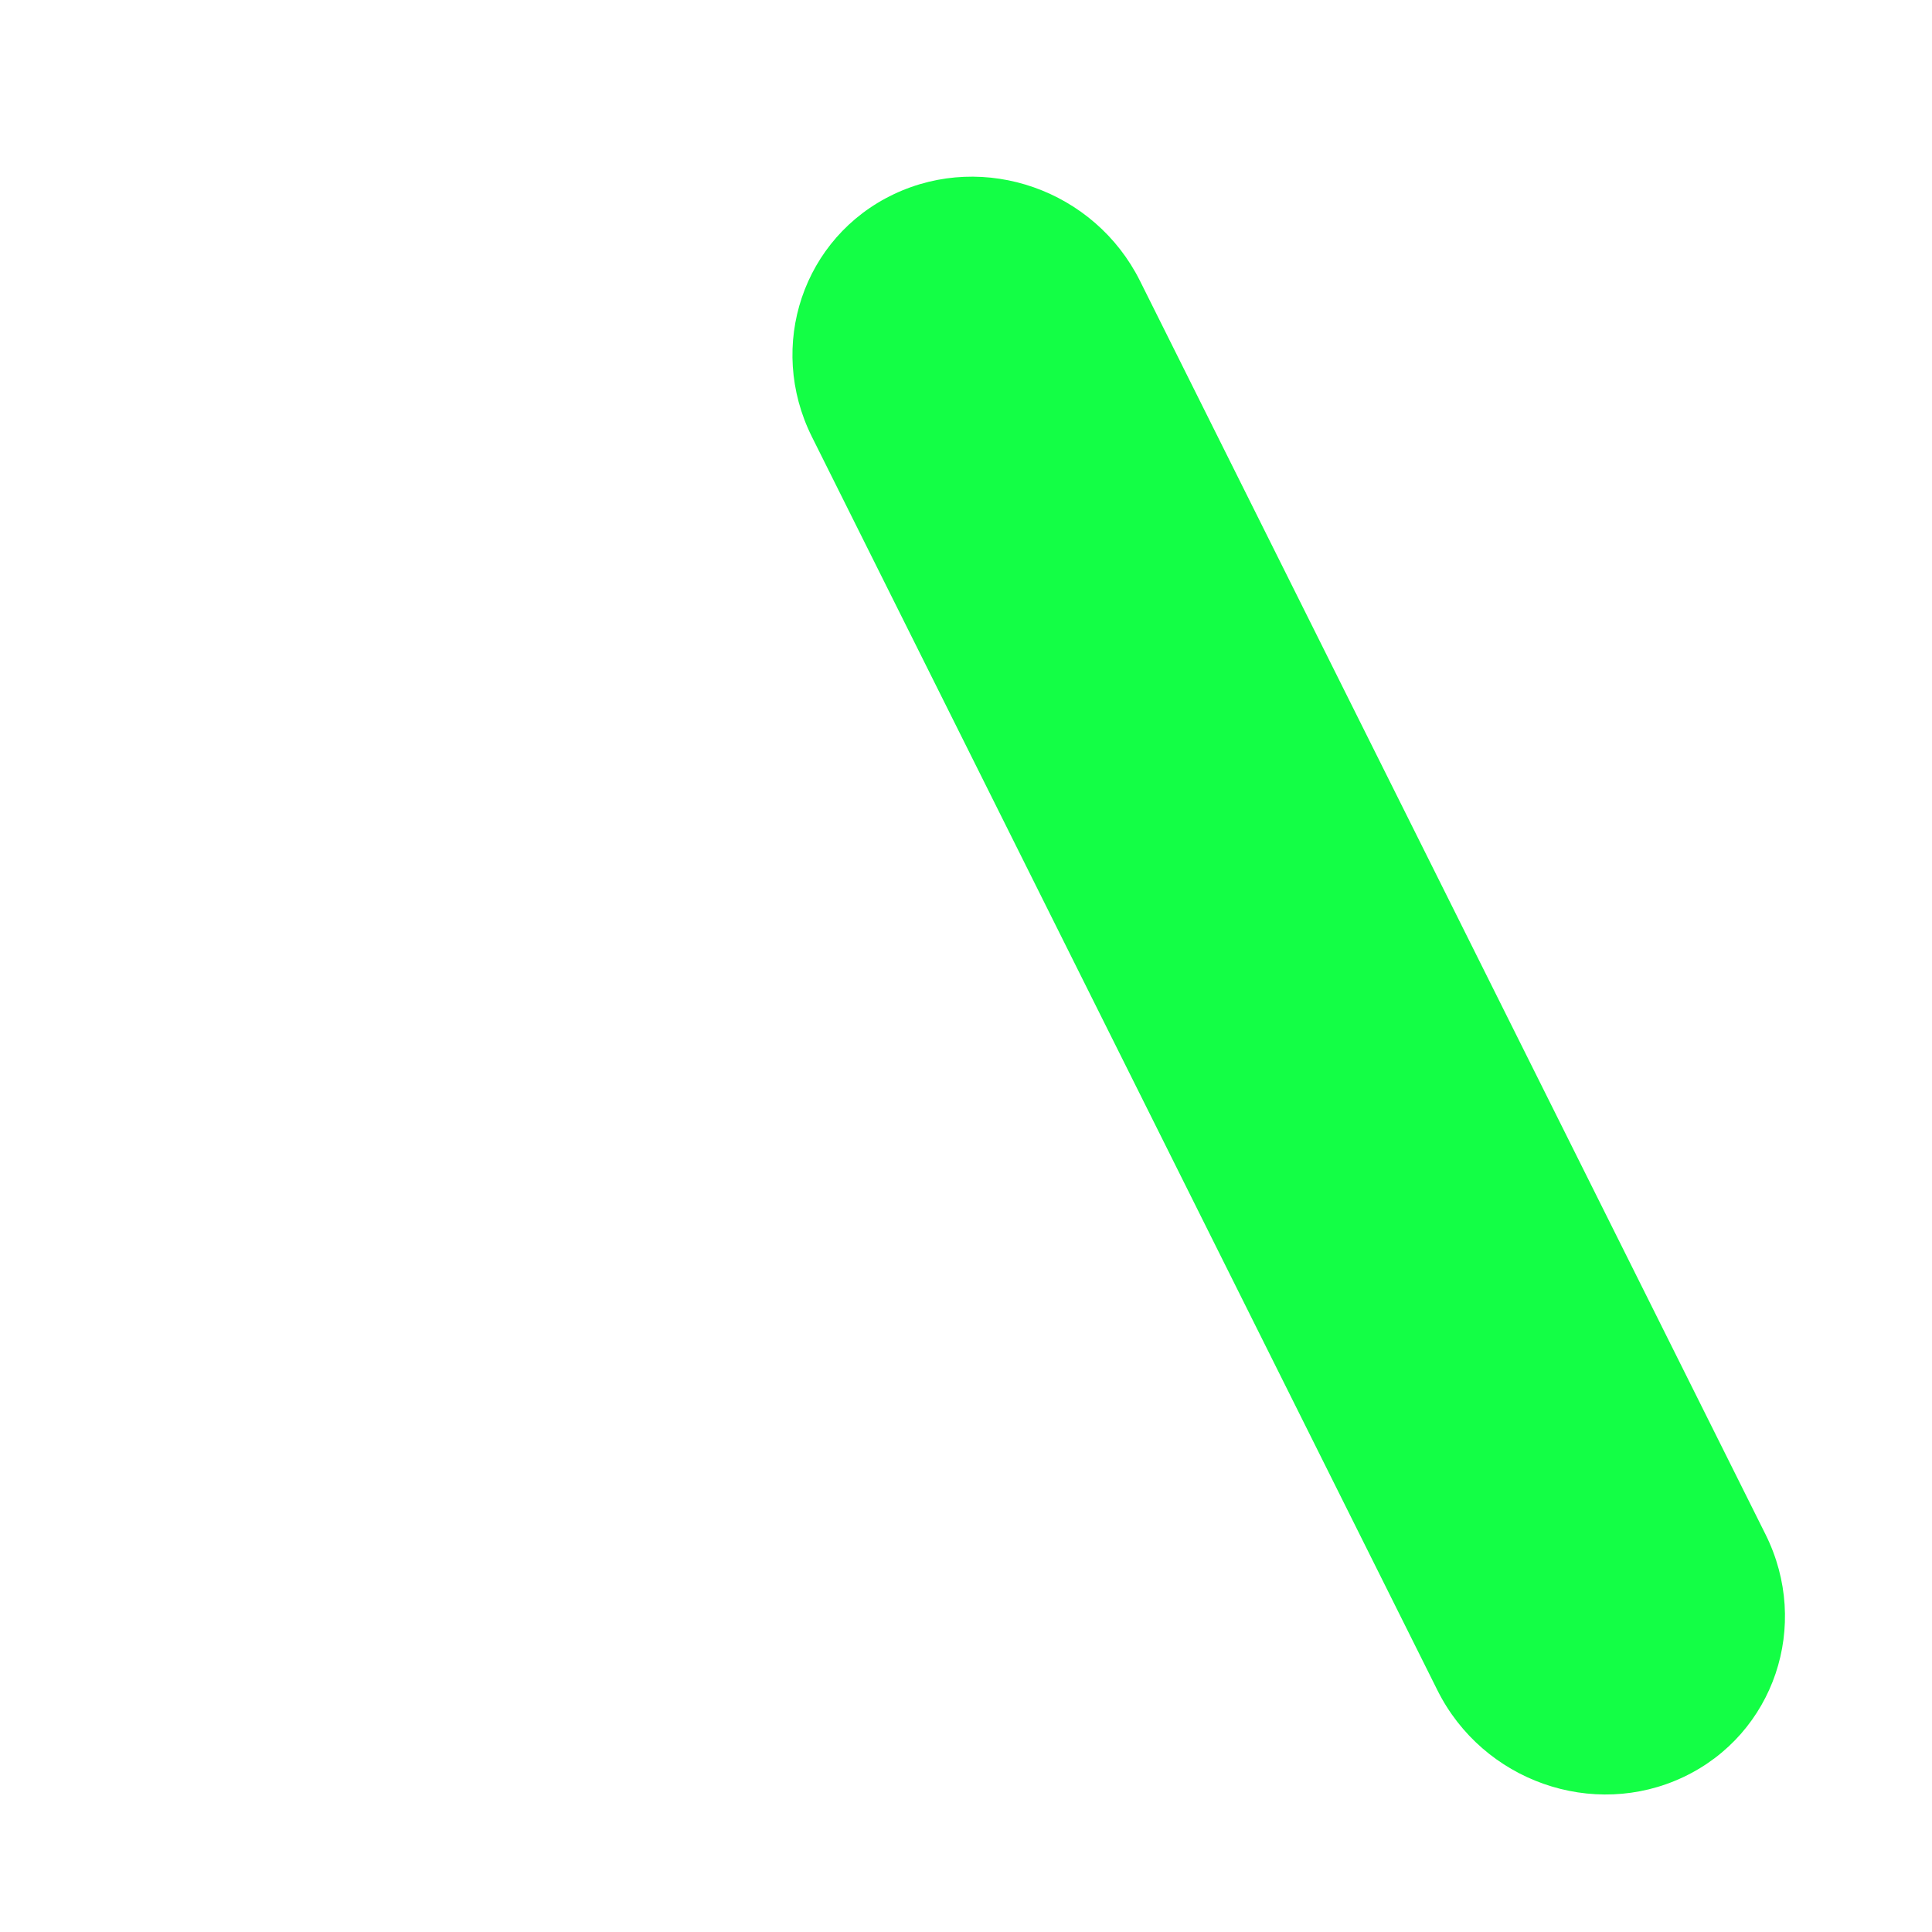
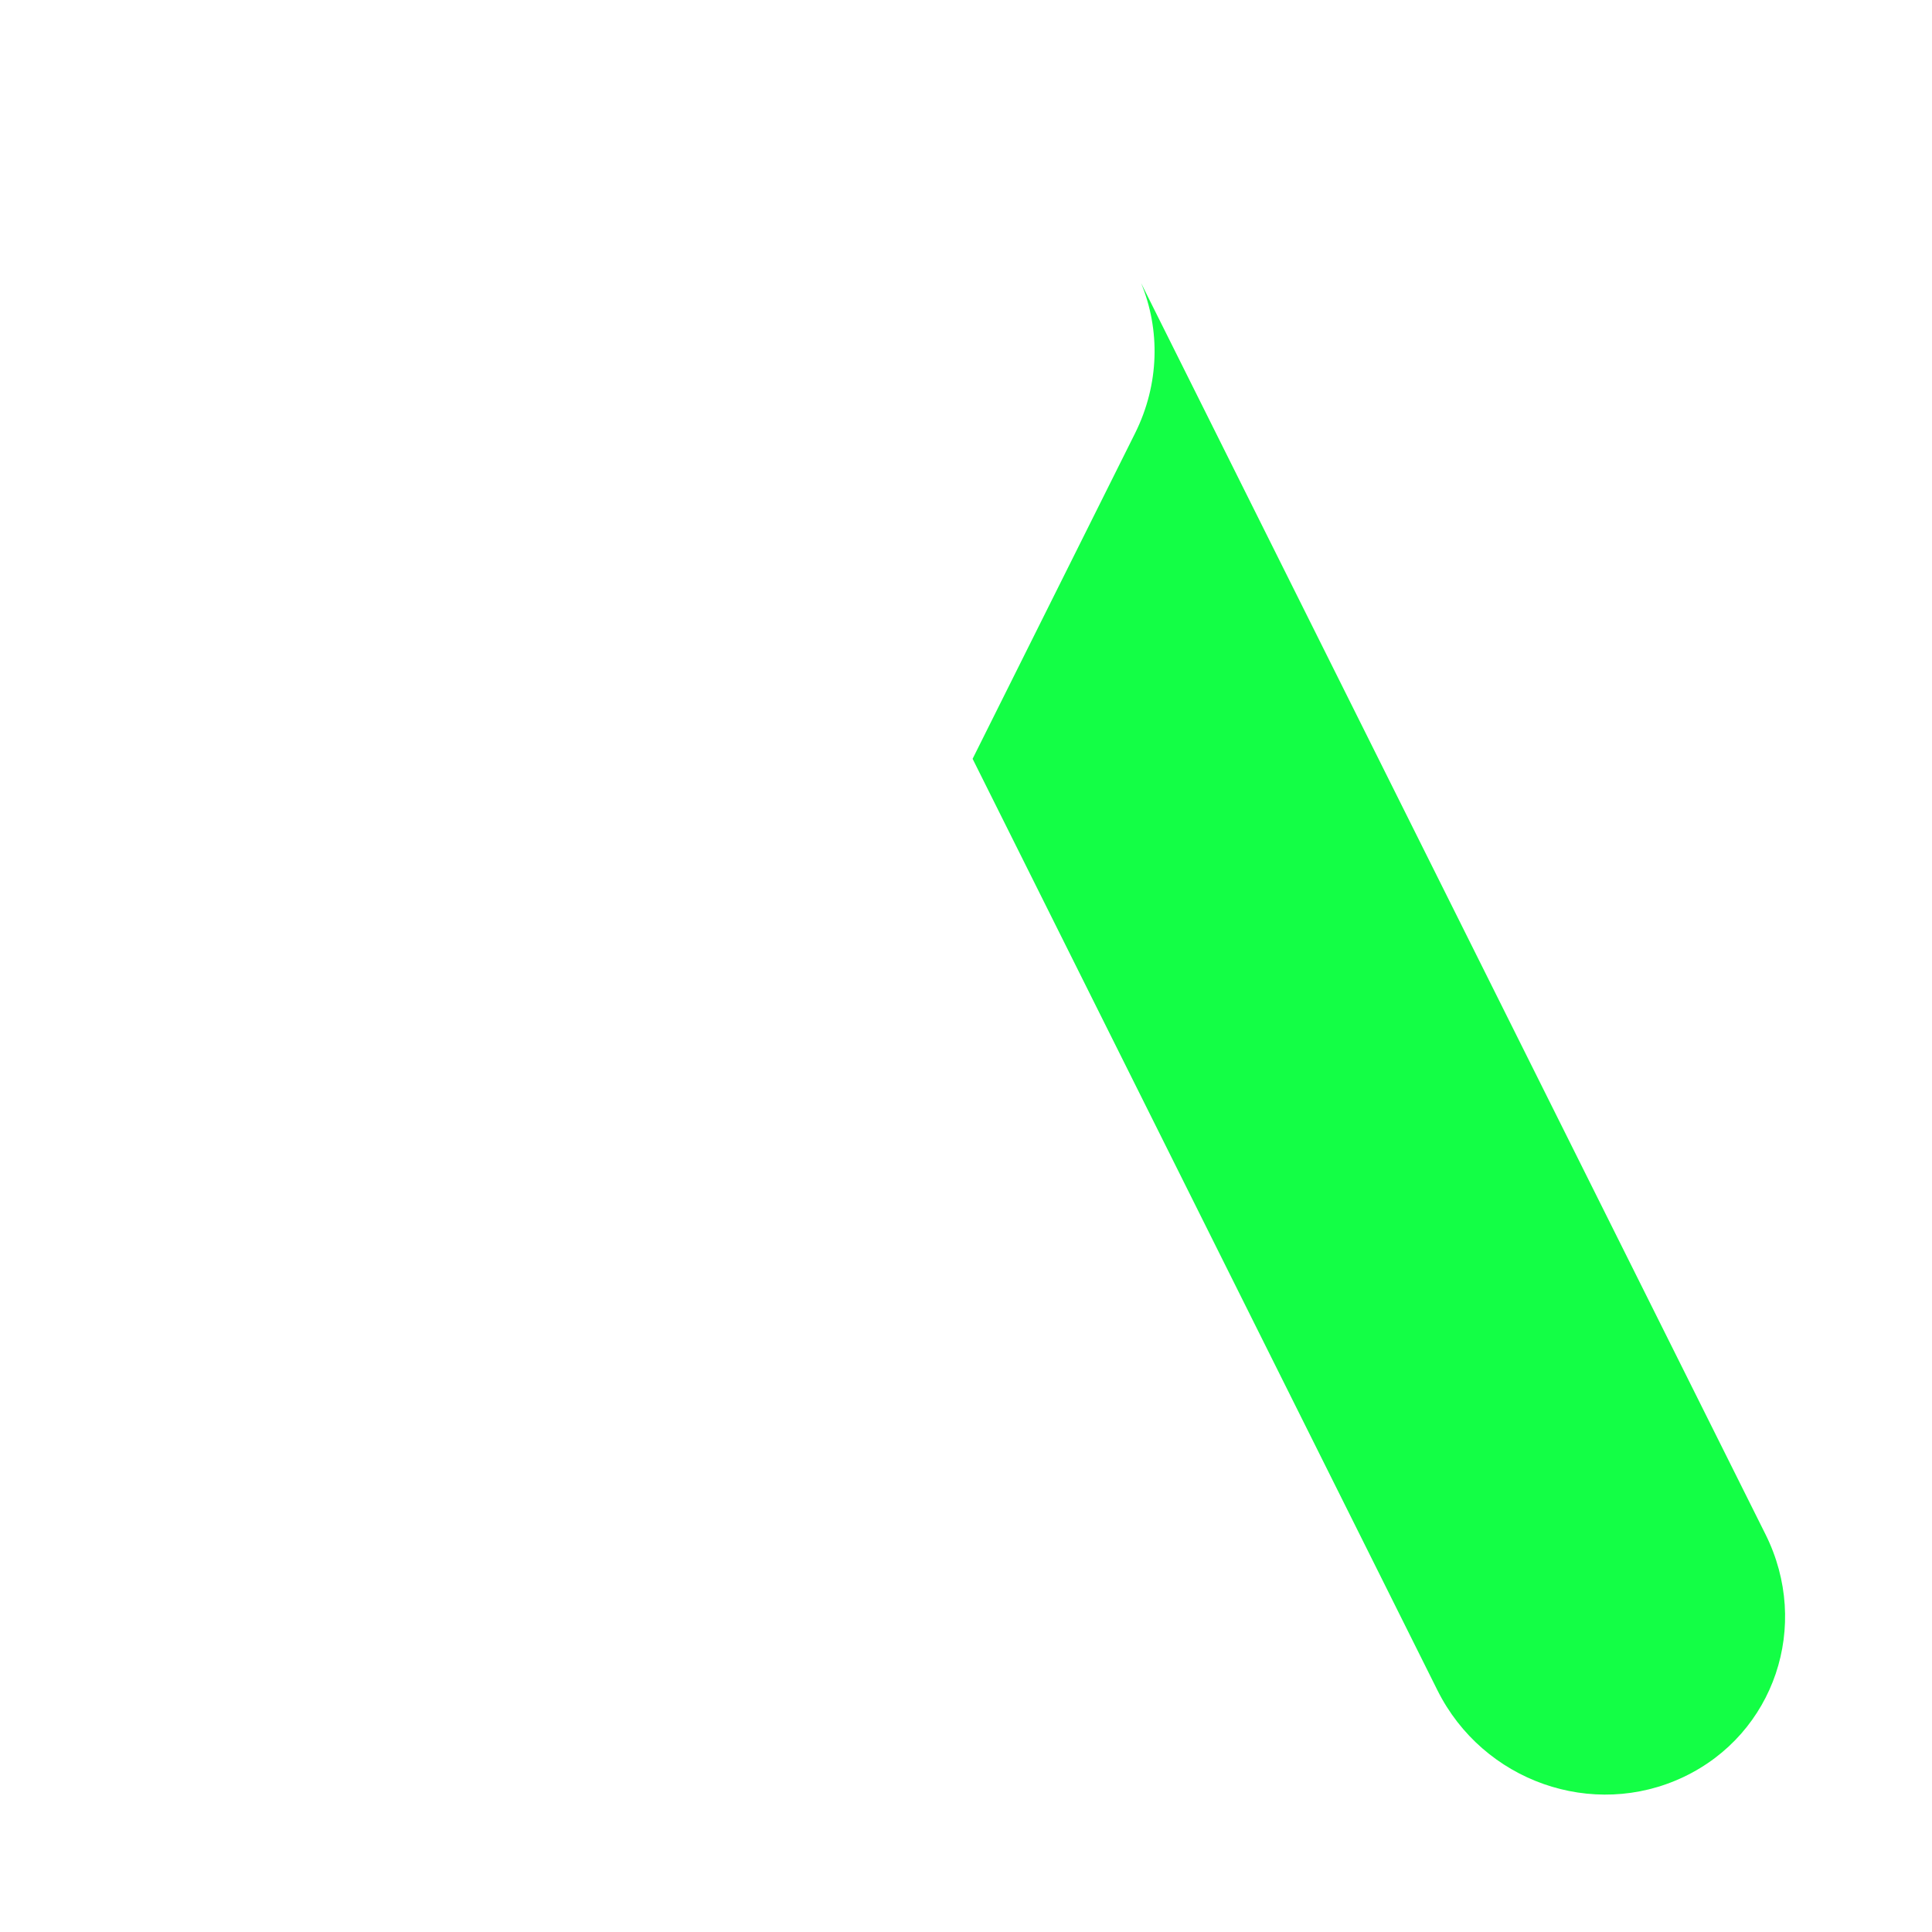
<svg xmlns="http://www.w3.org/2000/svg" width="1024" height="1024" viewBox="0 0 1024 1024" version="1.1" id="svg1">
  <defs id="defs1" />
-   <rect style="fill:#13ff45;fill-opacity:1;stroke-width:1.143" id="rect1-3" width="192.527" height="937.542" x="-474.251" y="296.27" ry="97.548" transform="matrix(-0.9033018,0.4290056,0.4465212,0.894773,0,0)" />
+   <path id="rect1-3" style="fill:#13ff45;fill-opacity:1;stroke-width:1.143" d="M -474.252 395.107 C -472.35 421.658 -459.192 447.596 -435.781 465.664 L -281.725 584.558 L -281.724 1136.263 C -281.724 1190.304 -324.657 1233.811 -377.987 1233.811 C -431.317 1233.811 -474.251 1190.305 -474.251 1136.264 L -474.252 395.107 z " transform="matrix(-0.9033018,0.4290056,0.4465212,0.894773,0,0)" />
</svg>
